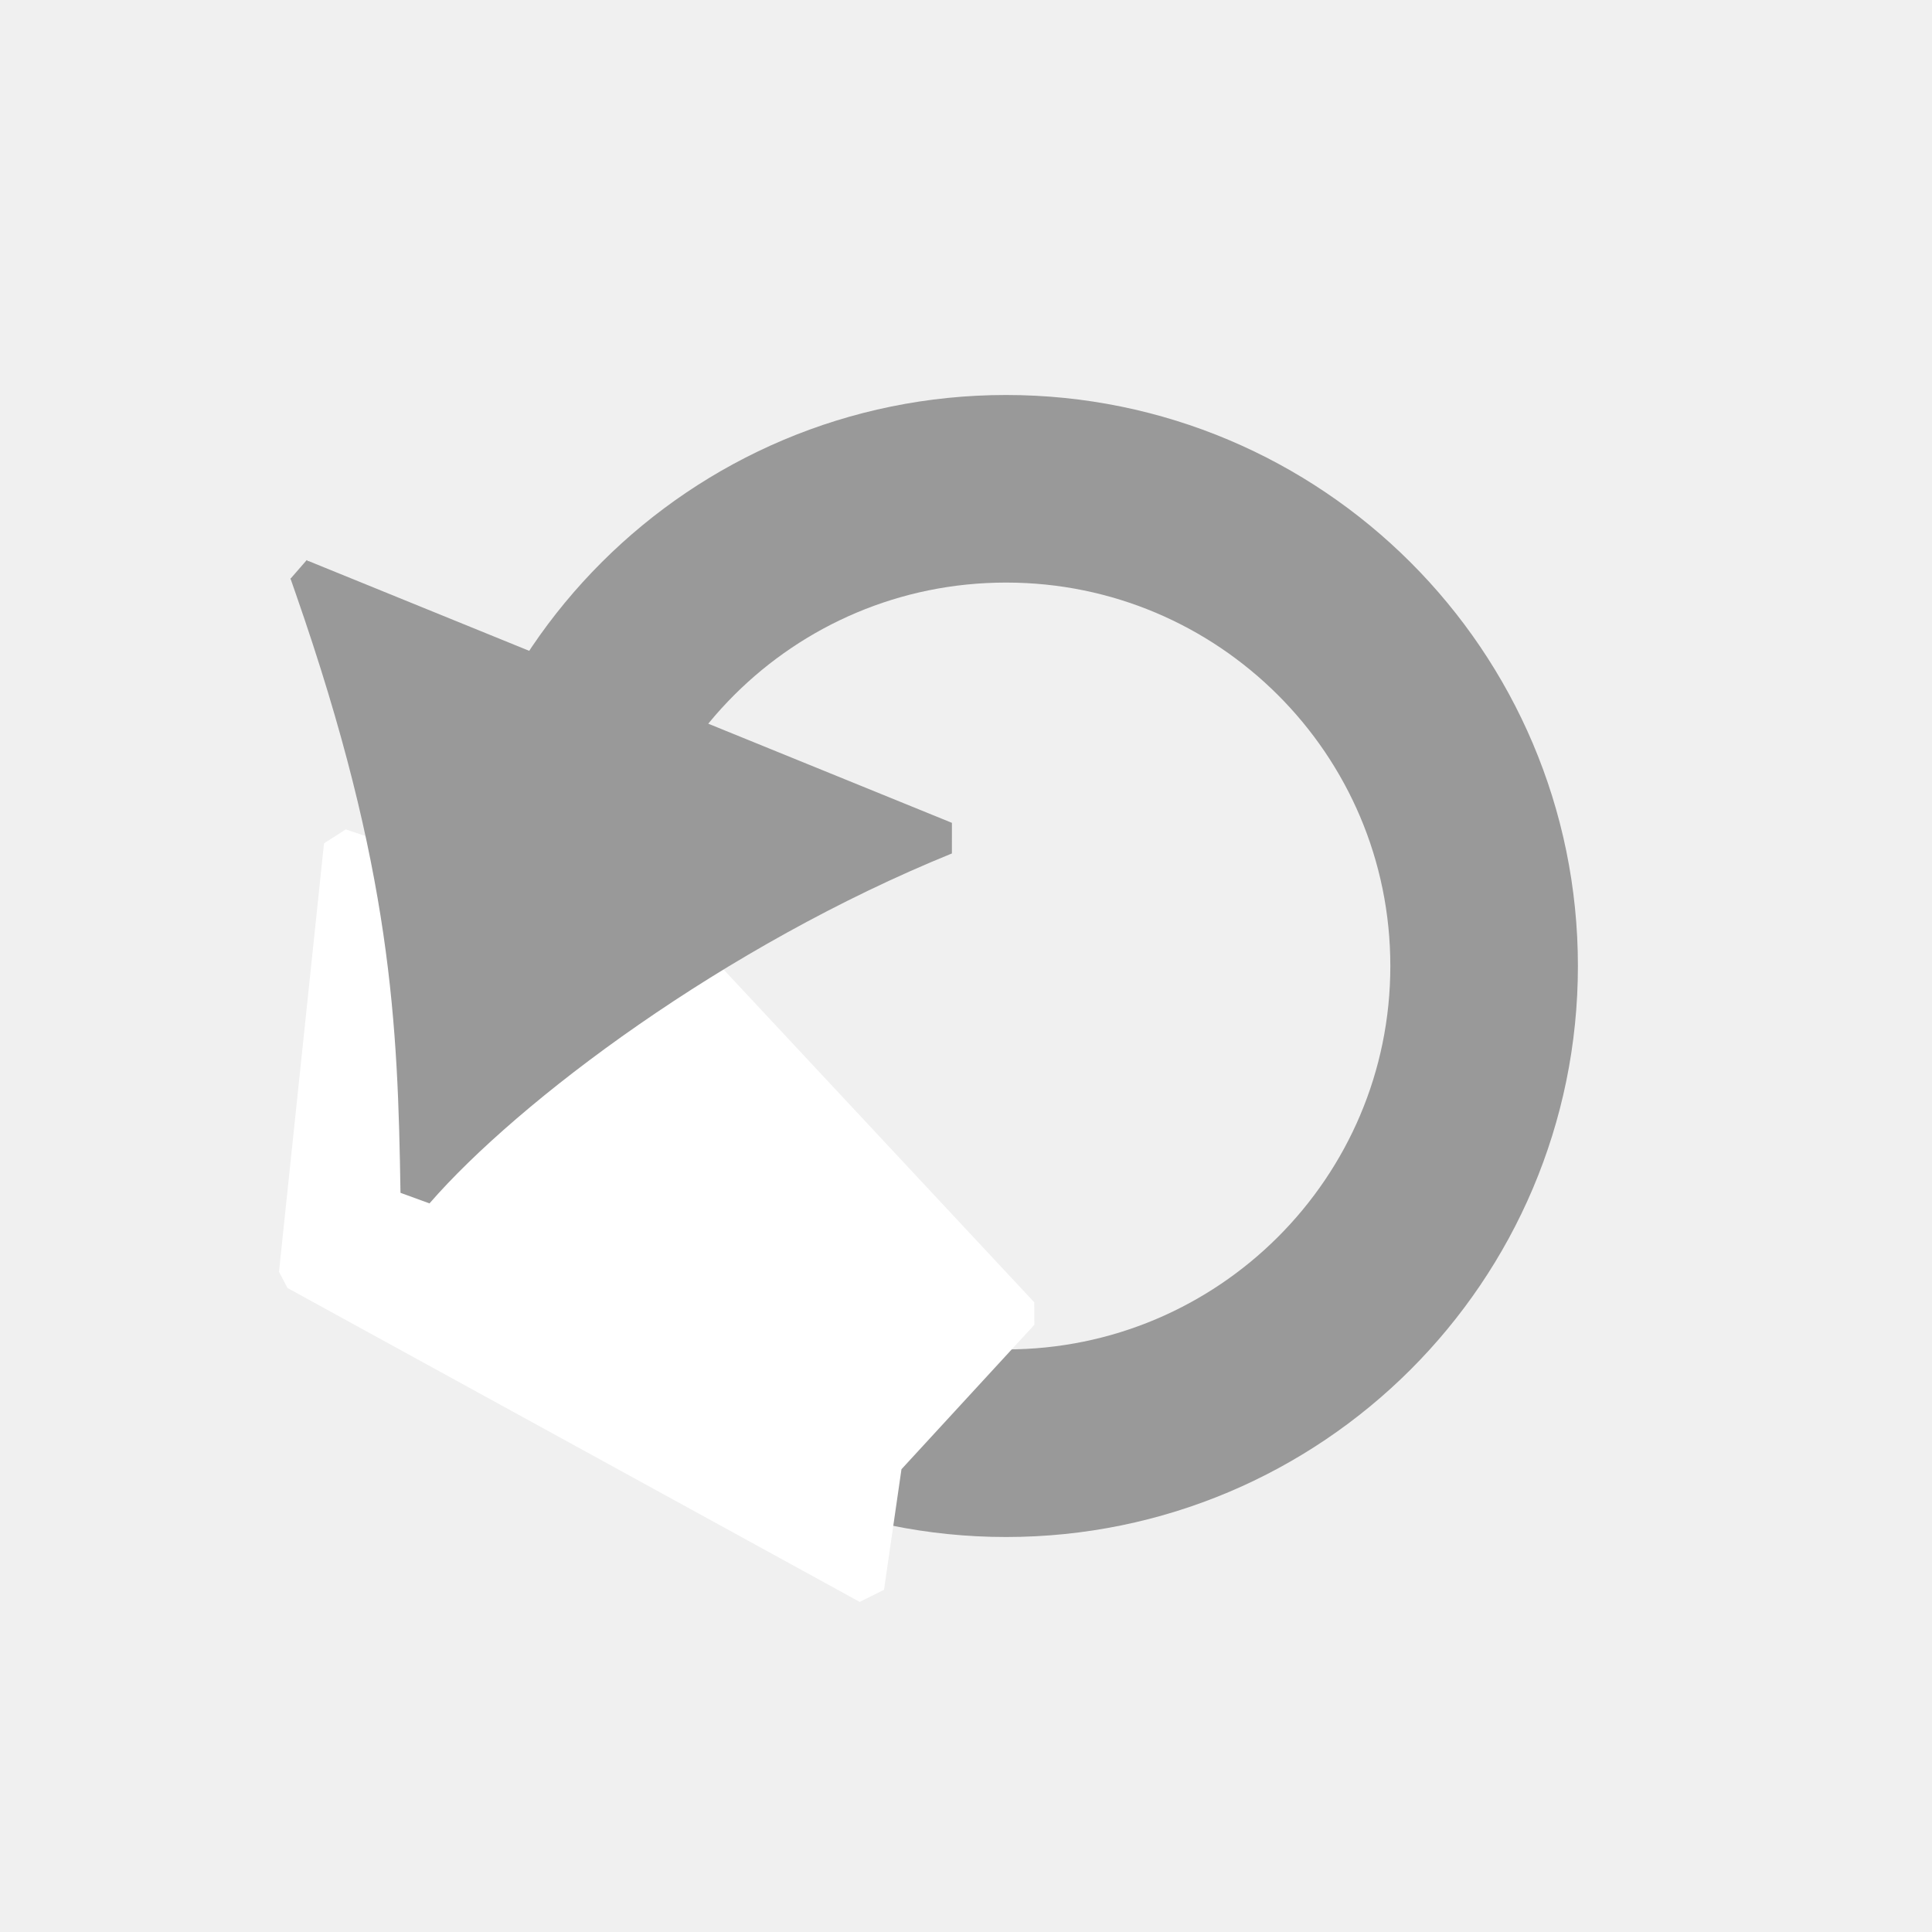
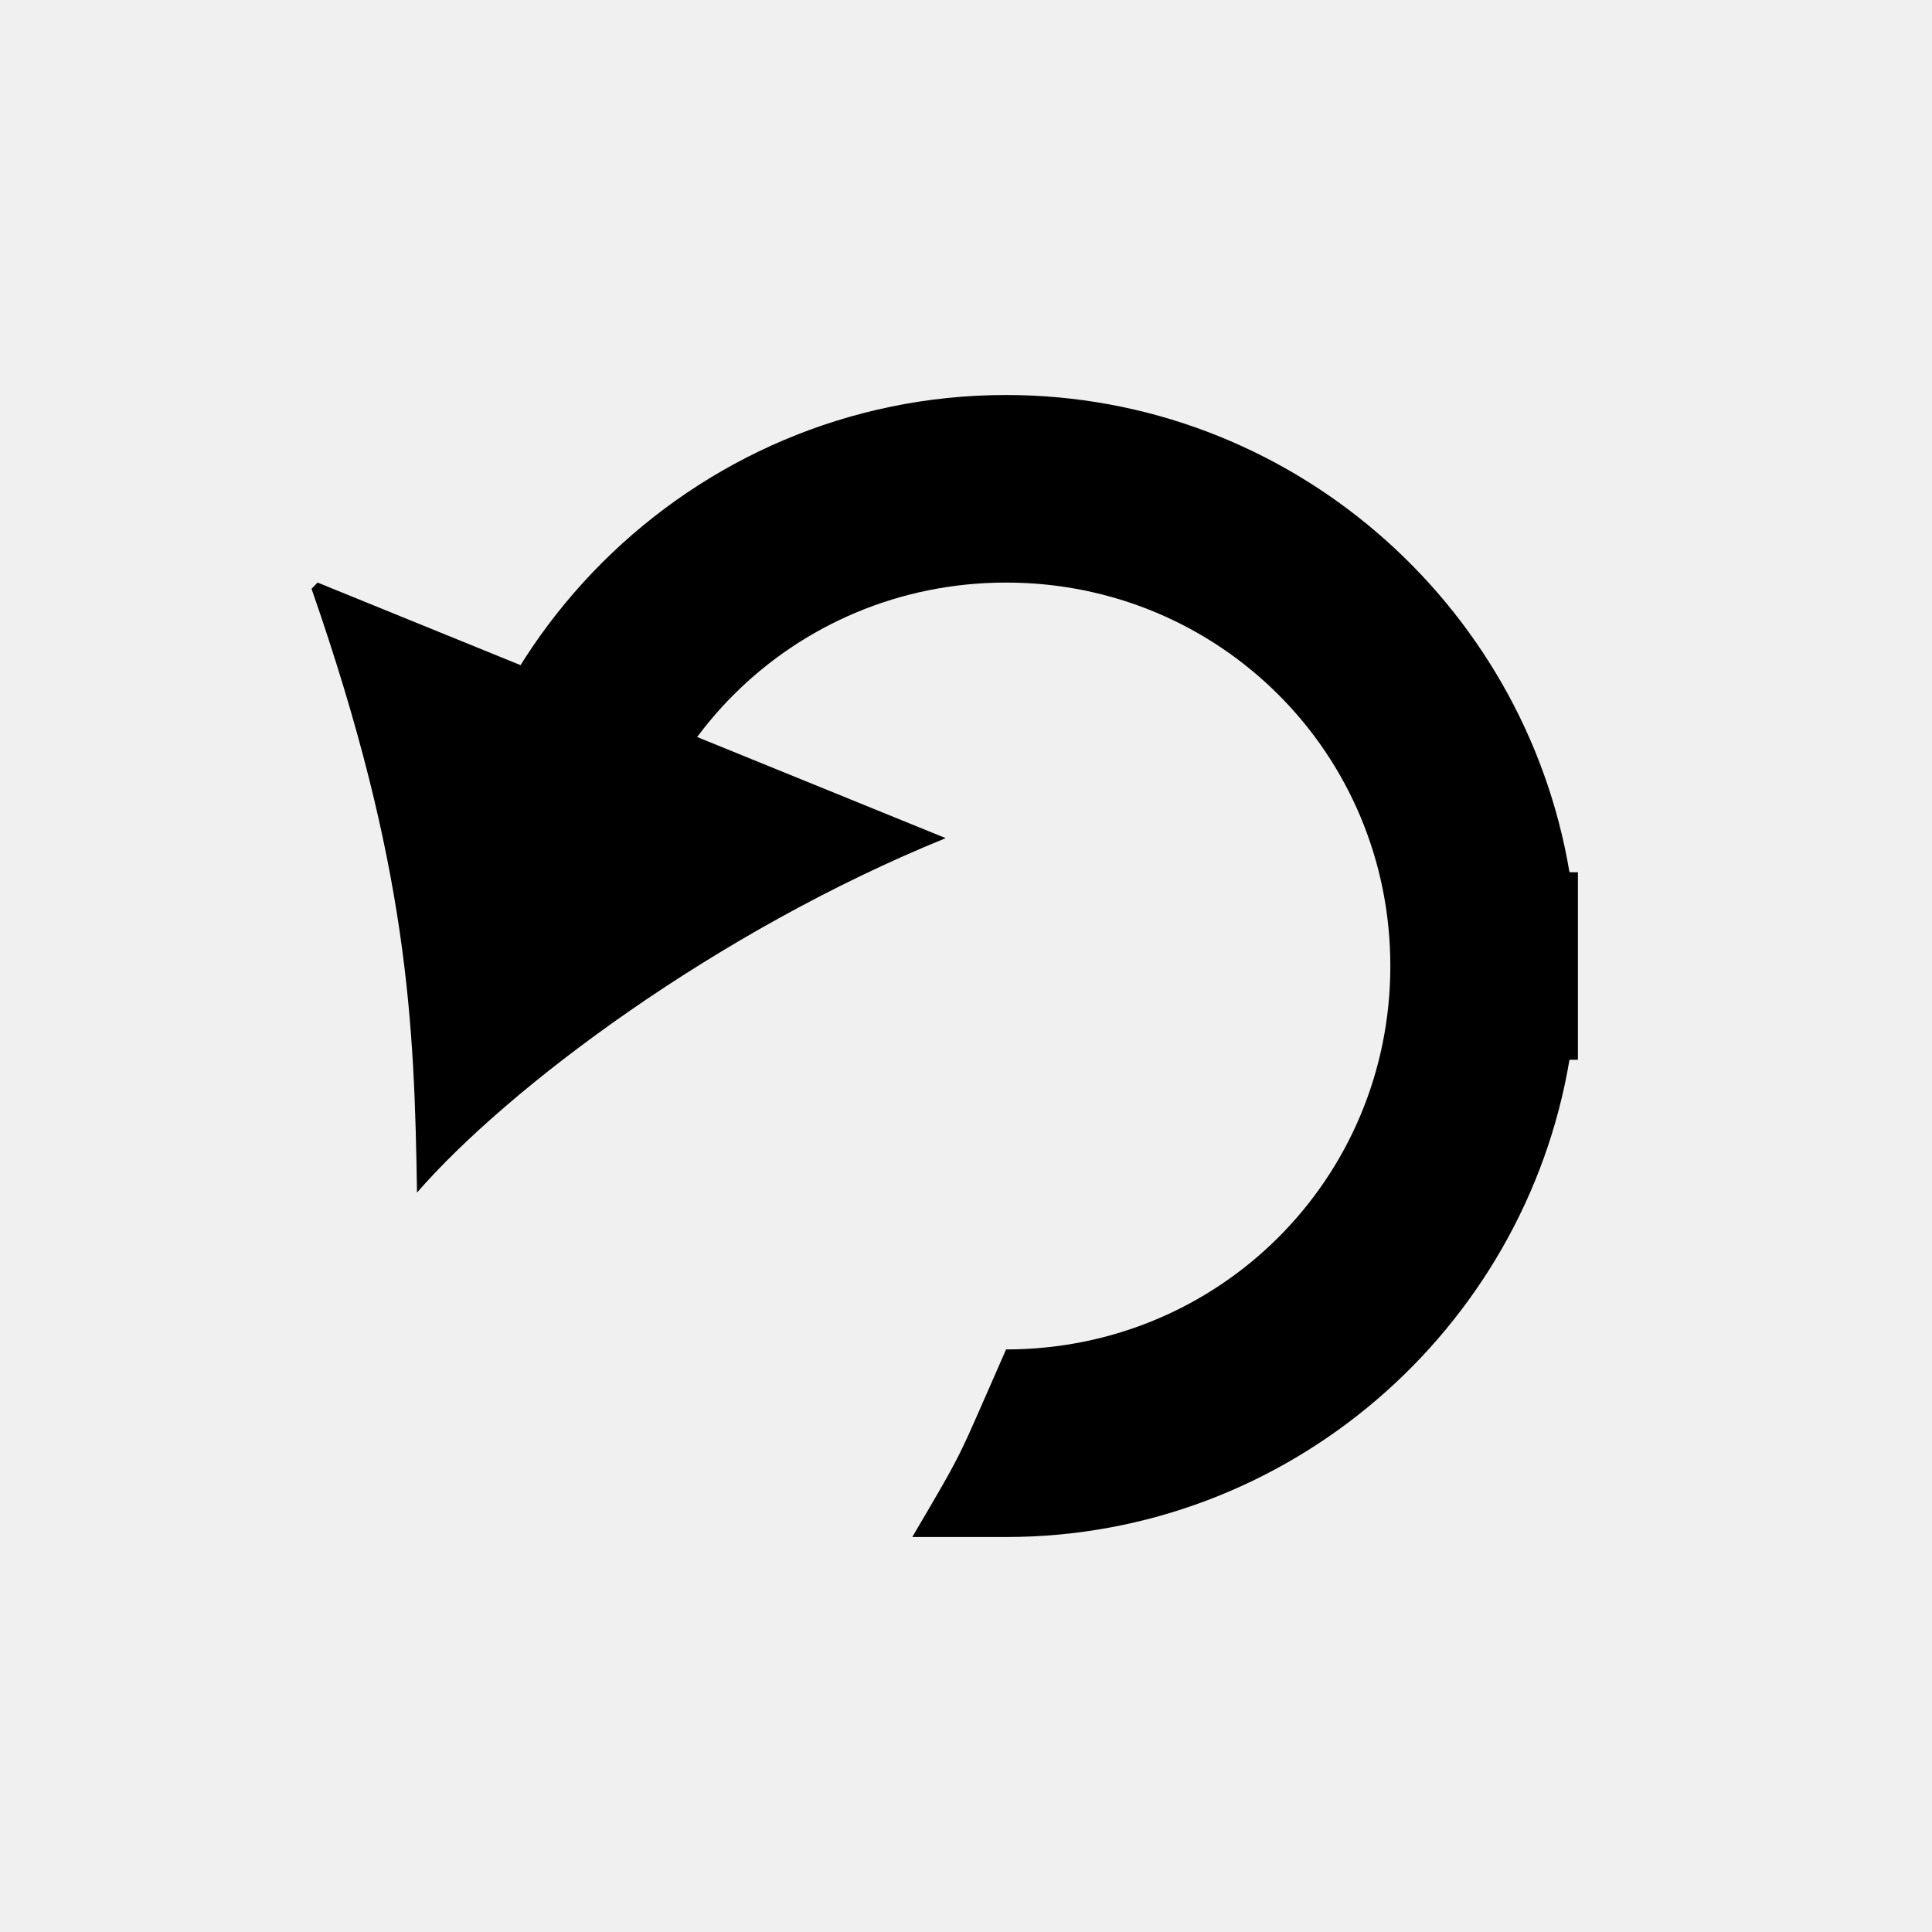
- <svg xmlns="http://www.w3.org/2000/svg" width="280.56pt" height="280.56pt" viewBox="0 0 280.56 280.56">
-   <defs />
-   <path id="shape0" transform="translate(76.68, 70.98)" d="M138.84 69.3C138.84 31.027 107.76 1.17174e-14 69.42 0C31.08 -1.17174e-14 1.40853e-14 31.027 0 69.3C-1.40853e-14 107.573 31.08 138.6 69.42 138.6C107.76 138.6 138.84 107.573 138.84 69.3Z" fill="none" stroke="#999999" stroke-width="27.24" stroke-linecap="square" stroke-linejoin="bevel" />
-   <path id="shape1" transform="translate(42.90115, 122.7176)" fill="#ffffff" fill-rule="evenodd" stroke="#ffffff" stroke-width="4.8" stroke-linecap="square" stroke-linejoin="bevel" d="M6.539 0L58.379 17.52L105.539 68.04L85.739 89.562L83.099 107.802L0 62.217Z" />
-   <g id="group0" transform="translate(42.10218, 67.79733)" fill="none">
-     <path id="shape2" transform="matrix(0.9785853 -0.2058418 0.2058418 0.9785853 7.105427357601e-15 17.64528)" fill="#999999" fill-rule="evenodd" stroke="#999999" stroke-width="4.8" stroke-linecap="square" stroke-linejoin="bevel" d="M3.061 0.703C8.526 43.234 4.687 65.49 0 89.658C16.069 77.494 50.288 61.496 85.722 55.095L4.102 0" />
-     <path id="shape3" transform="matrix(0.9965527 -0.08296209 0.08296209 0.9965527 0.8846904 14.60824)" fill="none" stroke="#999999" stroke-width="1.342" stroke-linecap="square" stroke-linejoin="miter" stroke-miterlimit="2" d="M0 1.59L1.635 0" />
+ <svg xmlns="http://www.w3.org/2000/svg" width="44" height="44" viewBox="0 0 280.56 280.56" version="1.1" id="svg9">
+   <defs id="defs2" />
+   <path style="stroke-linecap:square;stroke-linejoin:bevel;-inkscape-stroke:none" d="m 69.42,-13.619 c -45.688,0 -83.039,37.273 -83.039,82.92 V 82.92 C 2.065,74.512 2.087,74.658 13.619,69.301 c 0,-30.9 24.809,-55.682 55.801,-55.682 30.992,-2e-6 55.801,24.782 55.801,55.682 0,30.9 -24.809,55.68 -55.801,55.68 -7.305,16.57 -5.737,13.831 -13.619,27.24 h 13.619 c 41.036,0 75.254,-30.101 81.814,-69.301 h 1.227 V 69.301 55.68 h -1.227 C 144.673,16.48 110.456,-13.619 69.42,-13.619 Z" id="shape0" transform="translate(76.68,70.98)" />
+   <g id="group0" transform="translate(42.10218, 67.79733)">
+     <path id="shape2" stroke-width="4.8" stroke-linecap="square" stroke-linejoin="bevel" d="M 3.14,17.704 C 17.243,58.199 18.067,80.768 18.455,105.384 31.677,90.172 61.87,67.473 95.228,53.915 L 4.014,16.801" />
+     <path id="shape3" transform="matrix(0.9965527 -0.08296209 0.08296209 0.9965527 0.8846904 14.60824)" stroke-width="1.342" stroke-linecap="square" stroke-linejoin="miter" stroke-miterlimit="2" d="M0 1.59L1.635 0" />
  </g>
</svg>
